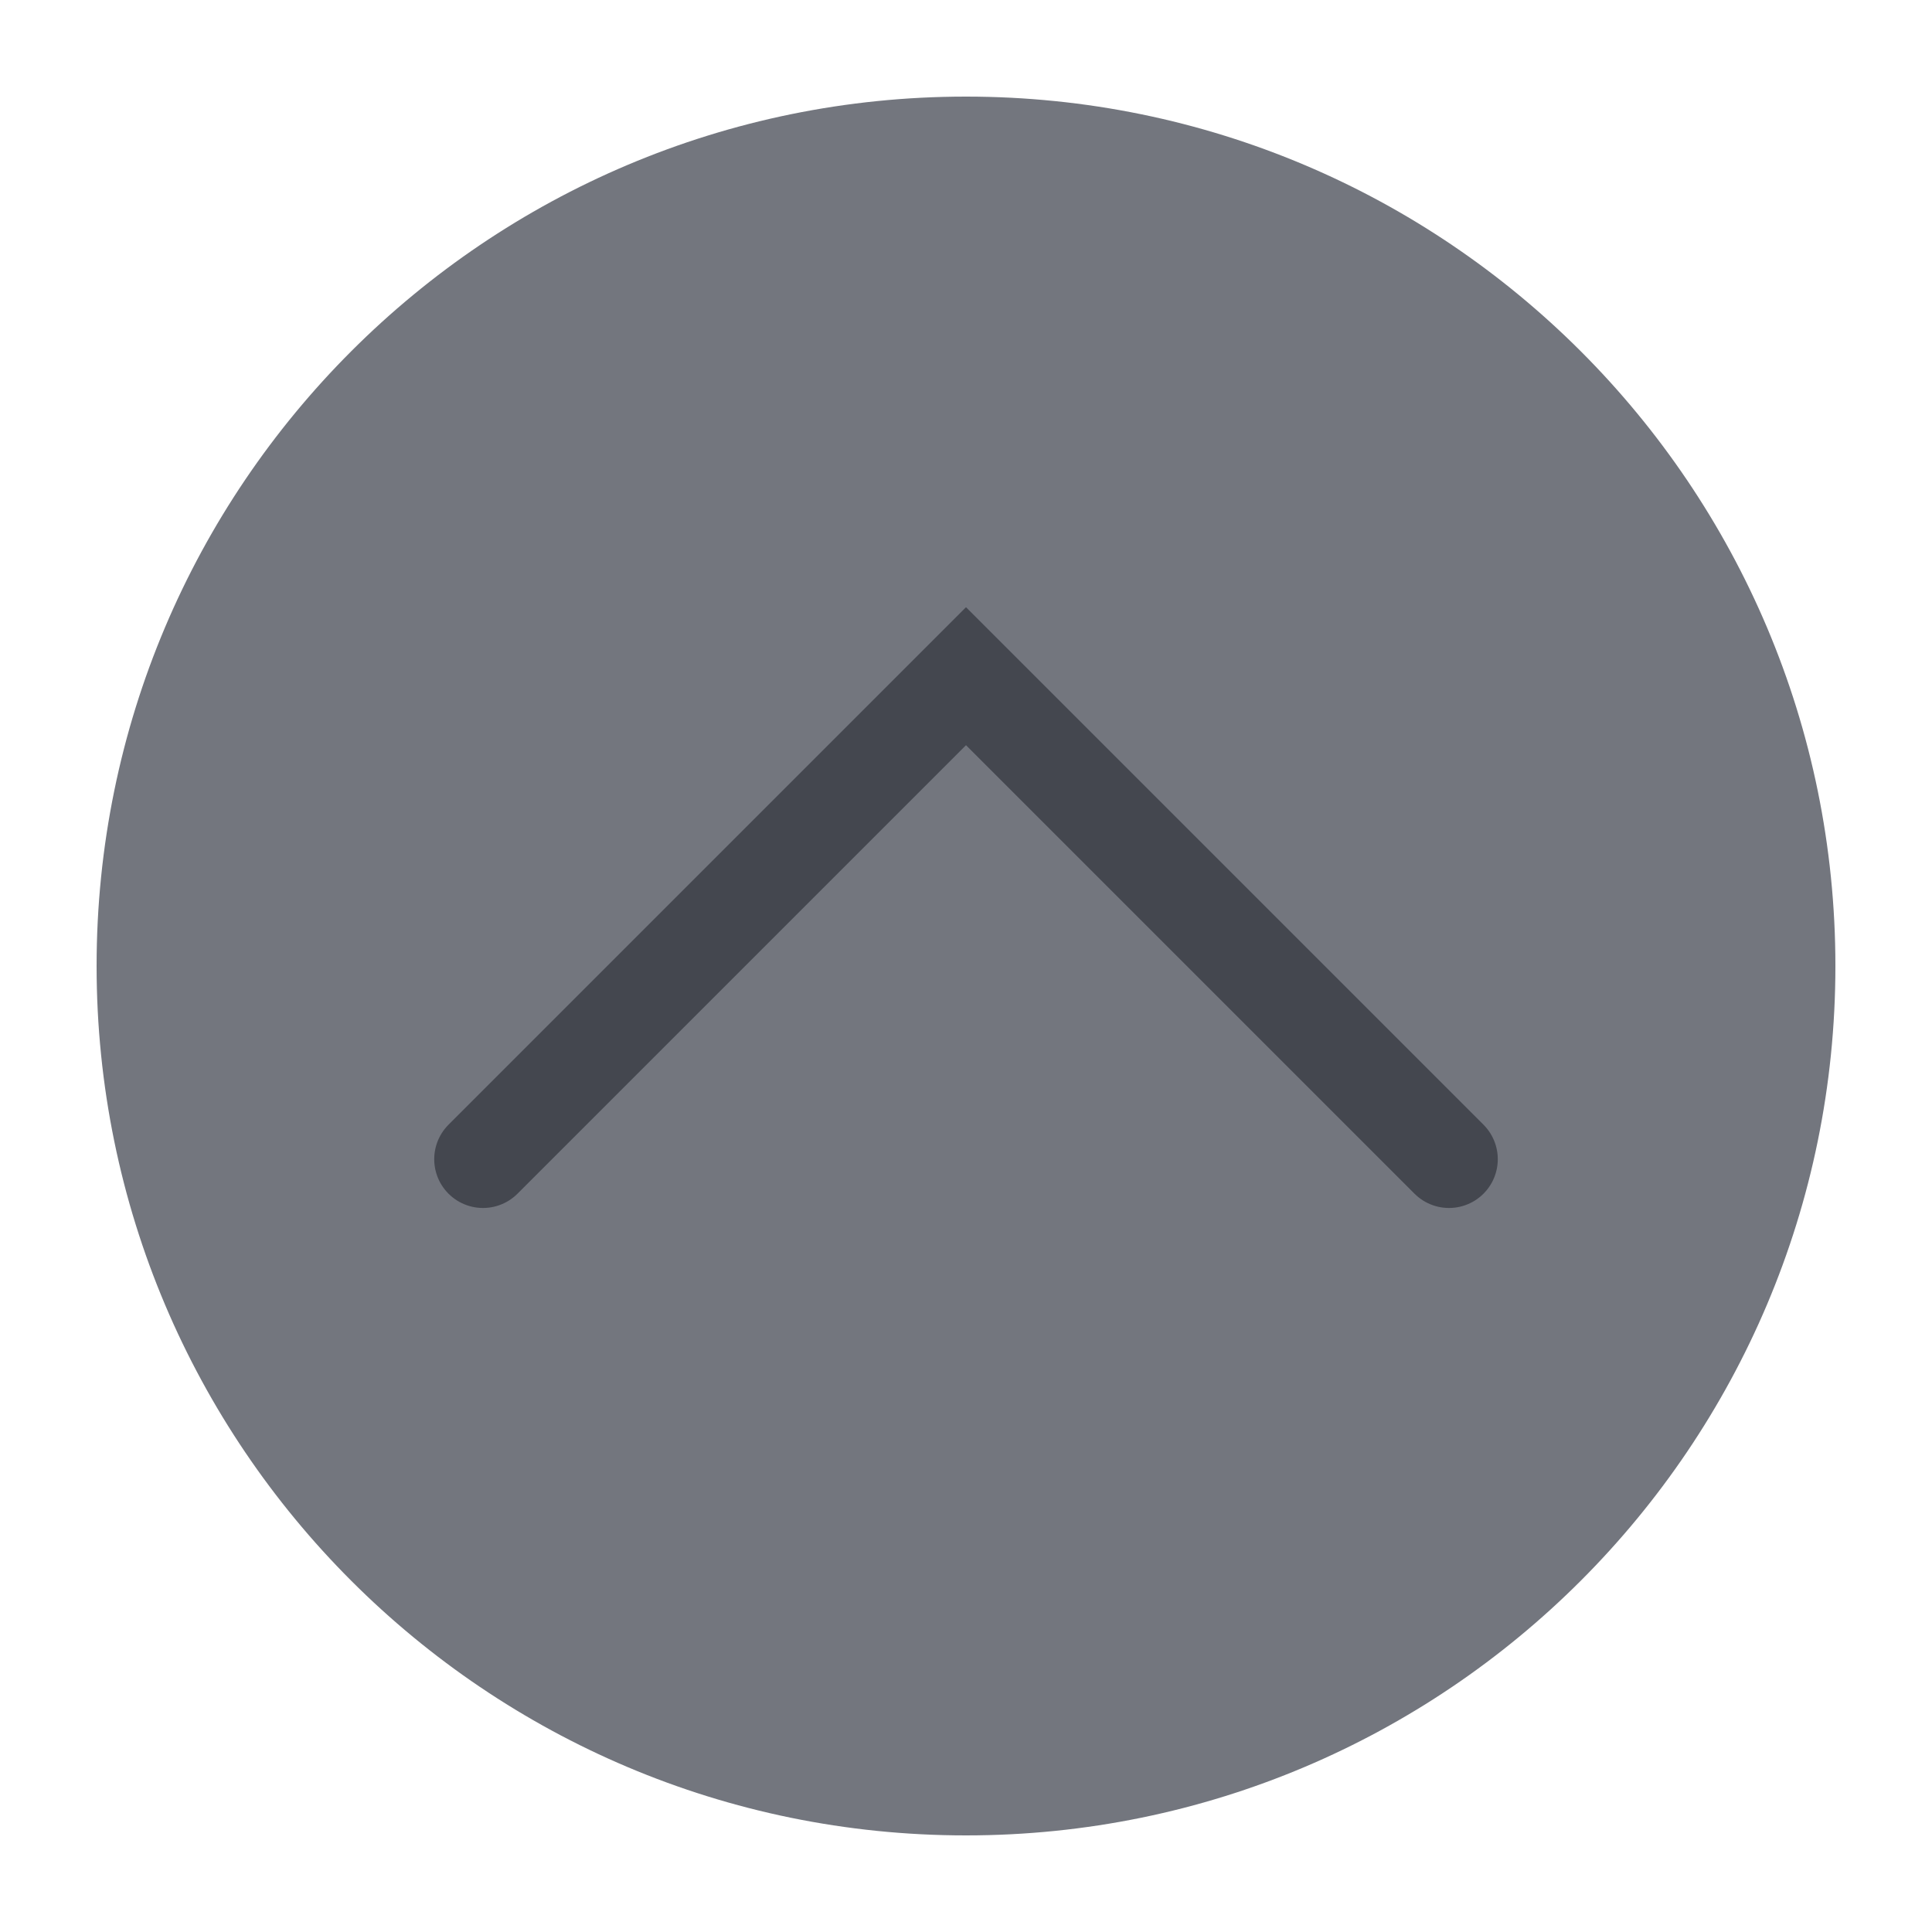
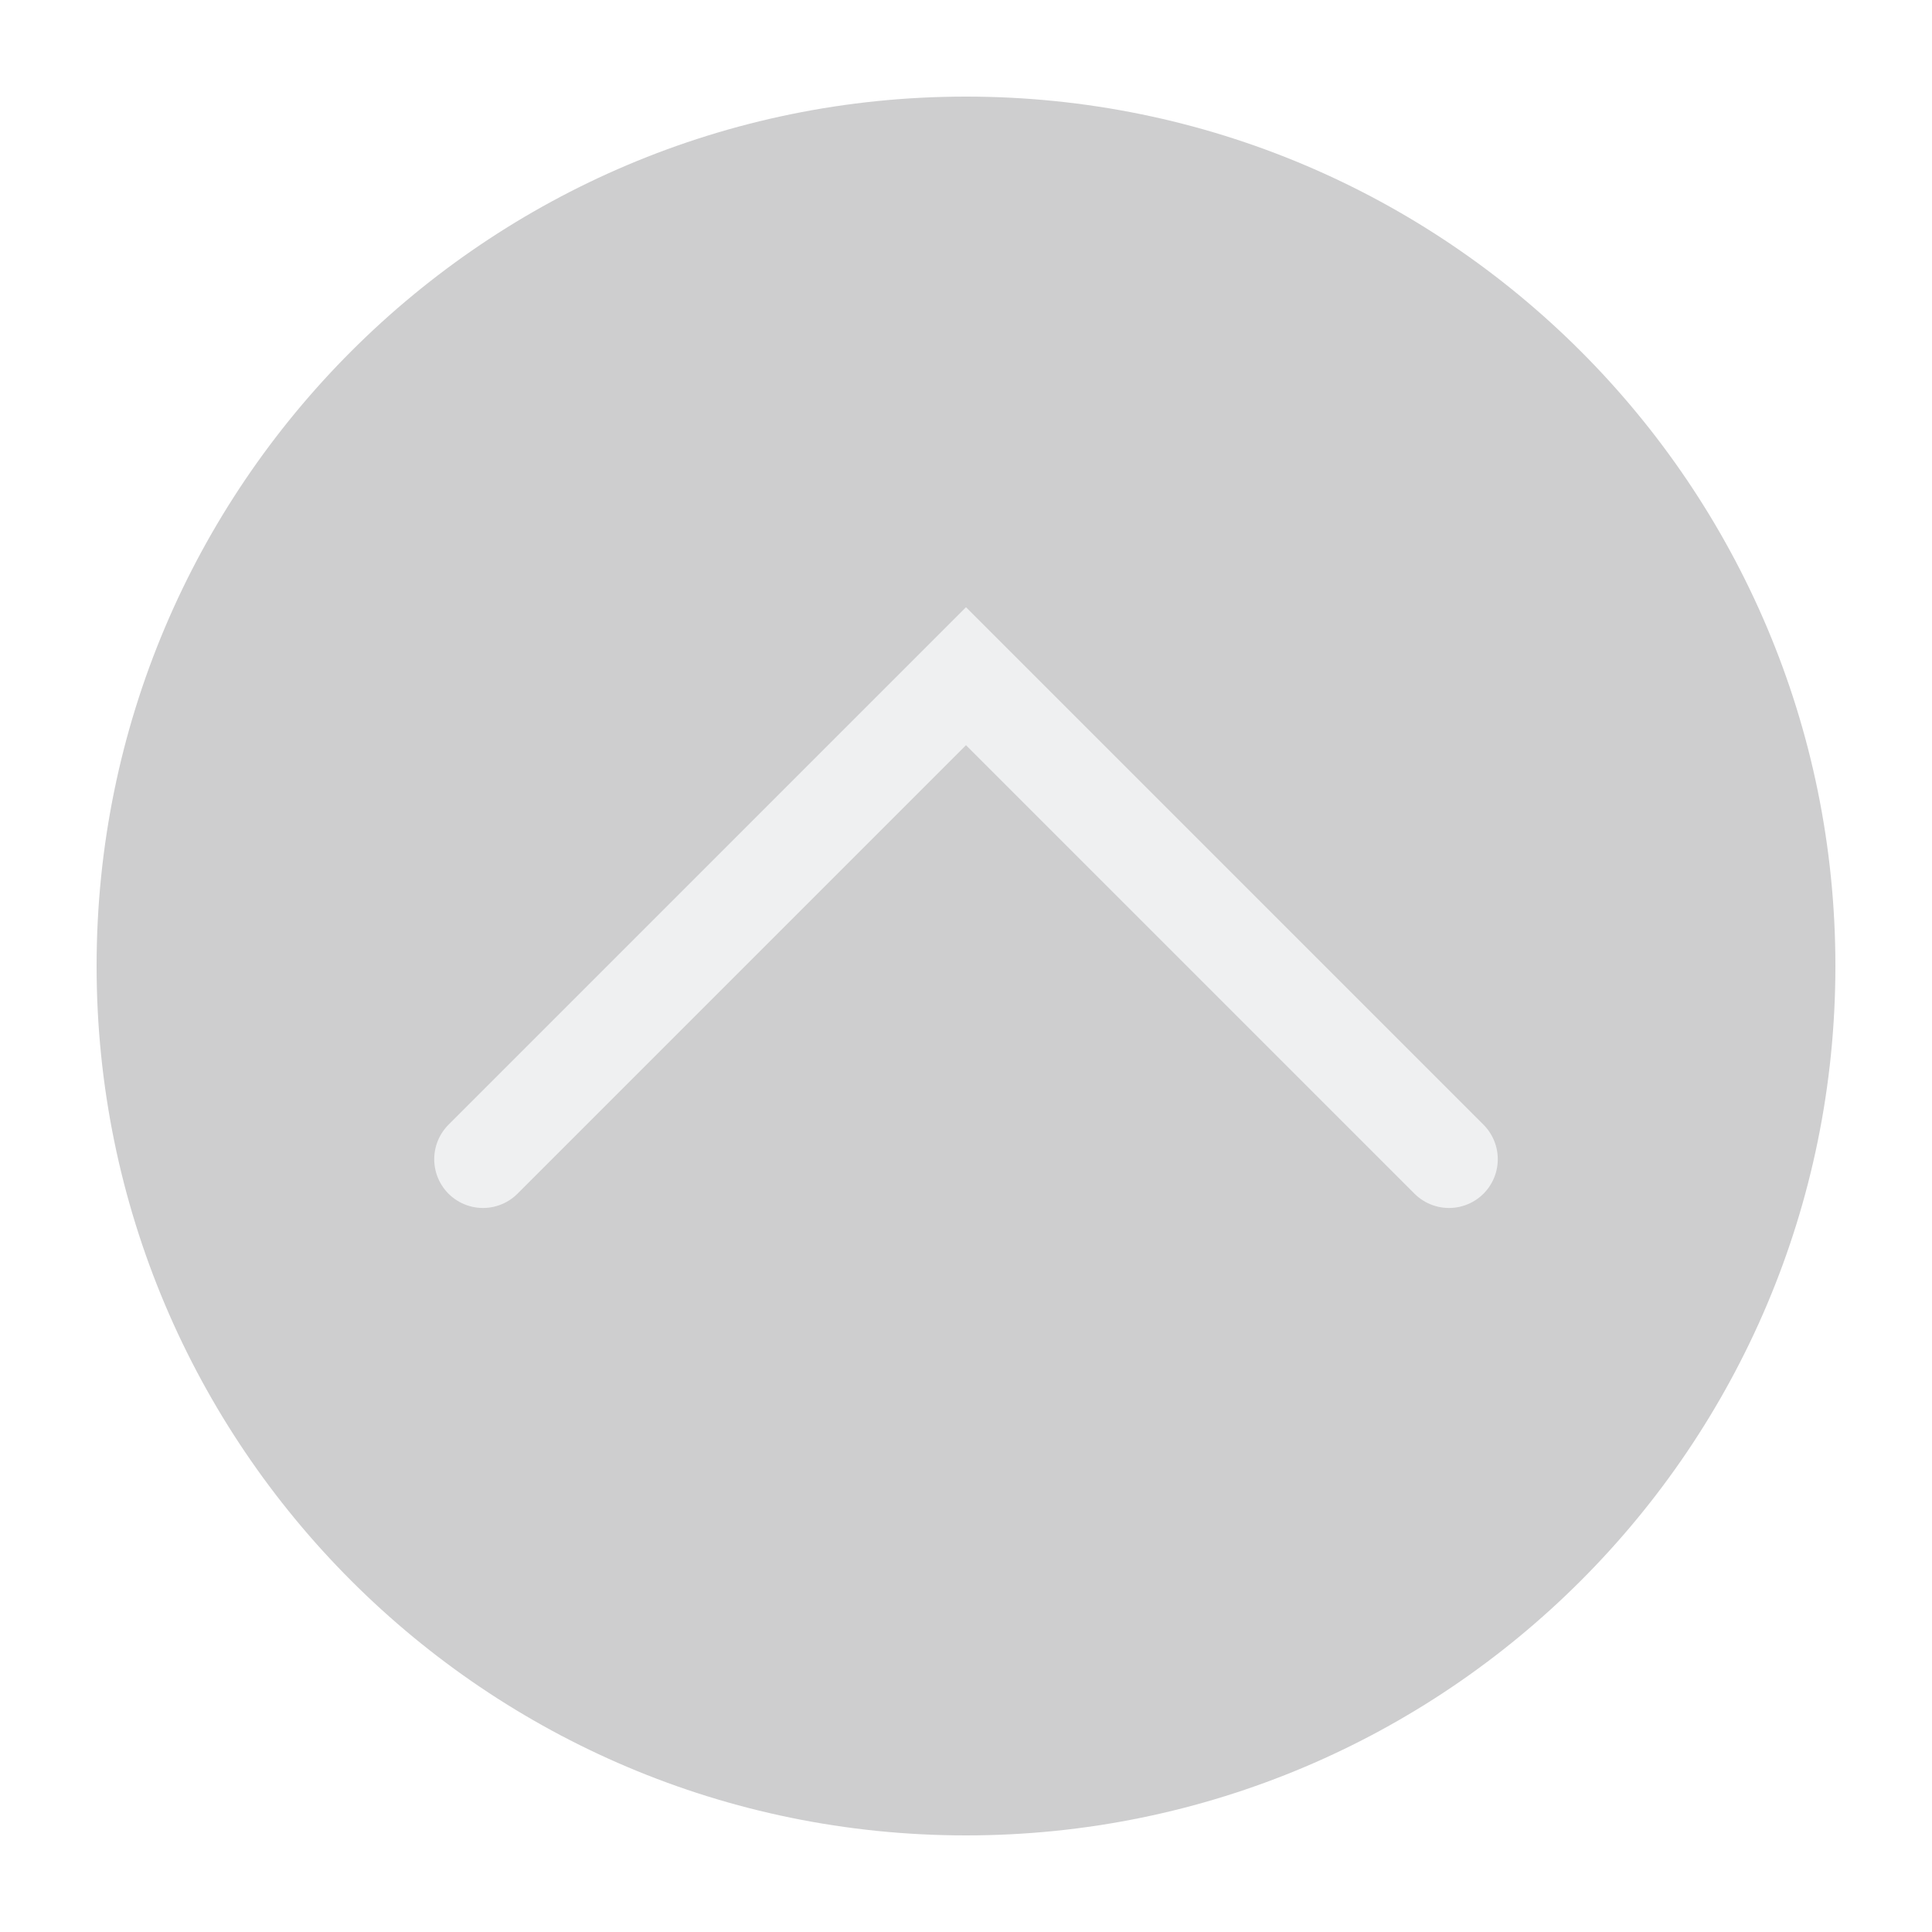
<svg xmlns="http://www.w3.org/2000/svg" viewBox="0 0 50 50" version="1.2" baseProfile="tiny">
  <defs>
</defs>
  <g fill="none" stroke="black" stroke-width="1" fill-rule="evenodd" stroke-linecap="square" stroke-linejoin="bevel">
    <g fill="none" stroke="#000000" stroke-opacity="1" stroke-width="1" stroke-linecap="square" stroke-linejoin="bevel" transform="matrix(1,0,0,1,0,0)" font-family="Noto Sans" font-size="10" font-weight="400" font-style="normal">
</g>
-     <g fill="#73767e" fill-opacity="1" stroke="none" transform="matrix(2.5,0,0,2.5,2.5,2.5)" font-family="Noto Sans" font-size="10" font-weight="400" font-style="normal">
+     <g fill="#cececf" fill-opacity="1" stroke="none" transform="matrix(2.5,0,0,2.5,2.5,2.5)" font-family="Noto Sans" font-size="10" font-weight="400" font-style="normal">
      <circle cx="9" cy="9" r="9" />
    </g>
-     <g fill="none" stroke="#44474f" stroke-opacity="1" stroke-width="1.01" stroke-linecap="round" stroke-linejoin="miter" stroke-miterlimit="2" transform="matrix(2.5,0,0,2.5,2.5,2.5)" font-family="Noto Sans" font-size="10" font-weight="400" font-style="normal">
+     <g fill="none" stroke="#eff0f1" stroke-opacity="1" stroke-width="1.01" stroke-linecap="round" stroke-linejoin="miter" stroke-miterlimit="2" transform="matrix(2.5,0,0,2.5,2.5,2.5)" font-family="Noto Sans" font-size="10" font-weight="400" font-style="normal">
      <polyline fill="none" vector-effect="none" points="4,11 9,6 14,11 " />
    </g>
    <g fill="none" stroke="#000000" stroke-opacity="1" stroke-width="1" stroke-linecap="square" stroke-linejoin="bevel" transform="matrix(1,0,0,1,0,0)" font-family="Noto Sans" font-size="10" font-weight="400" font-style="normal">
</g>
  </g>
</svg>
